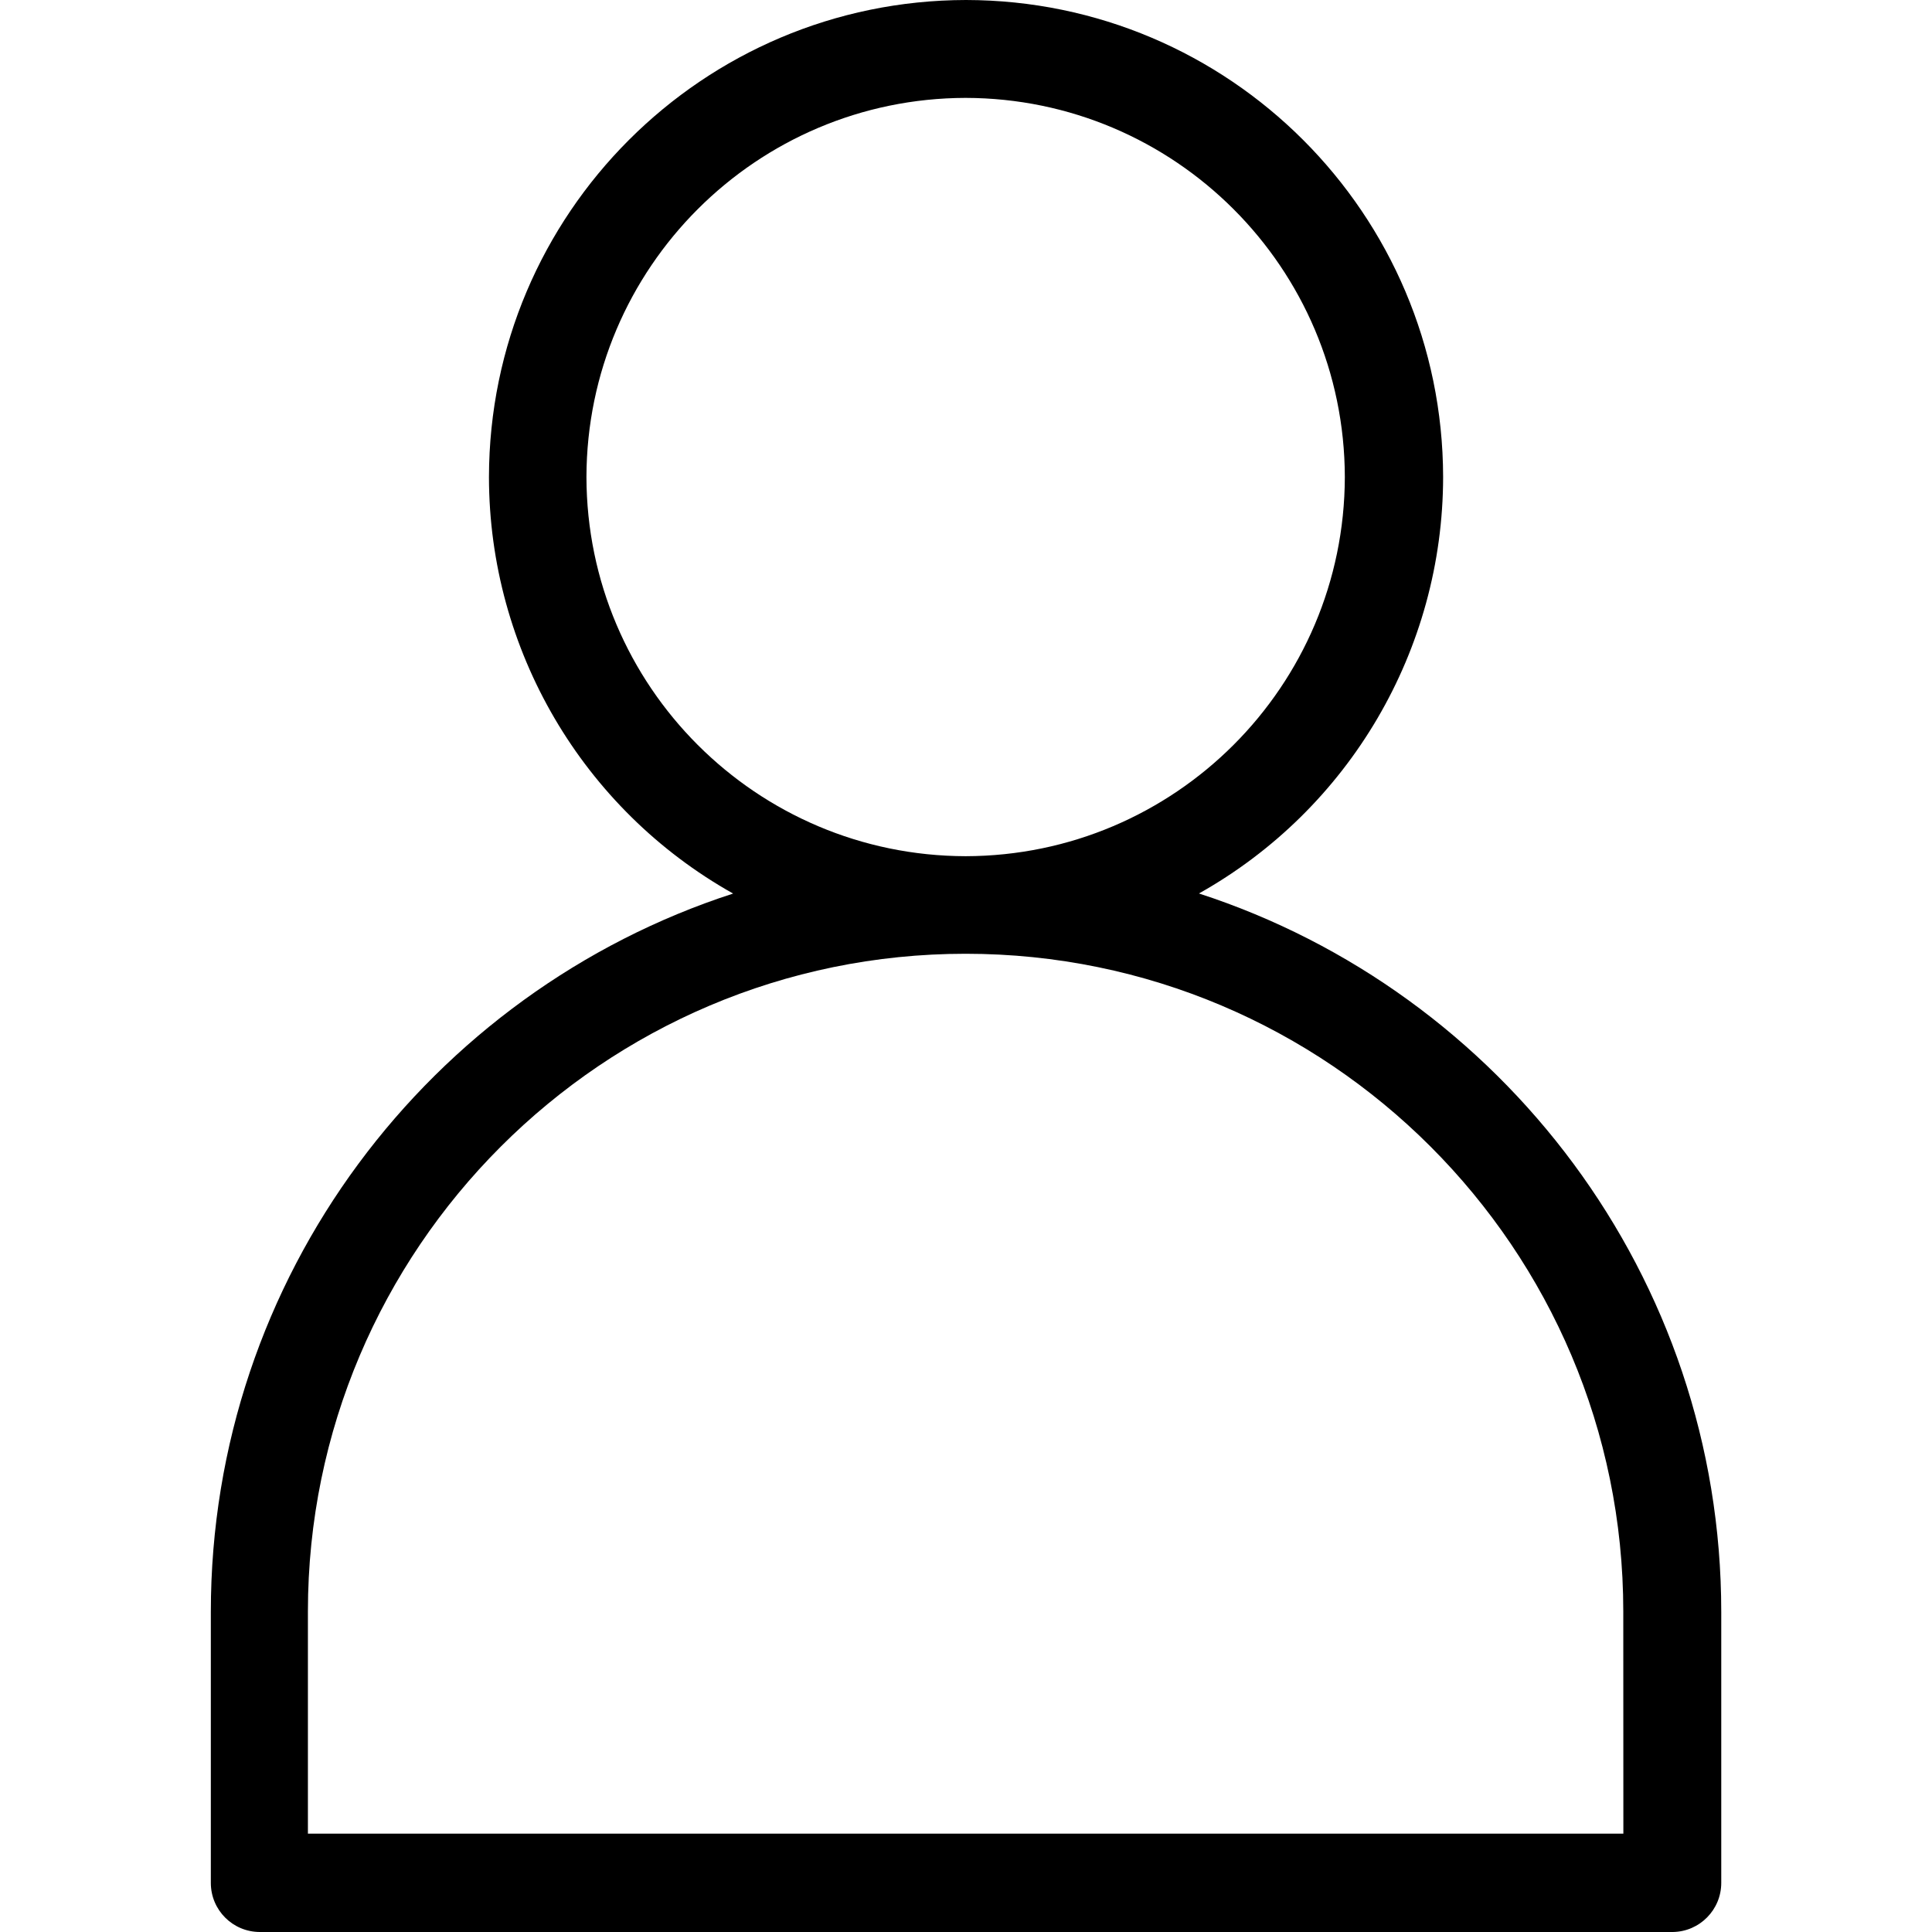
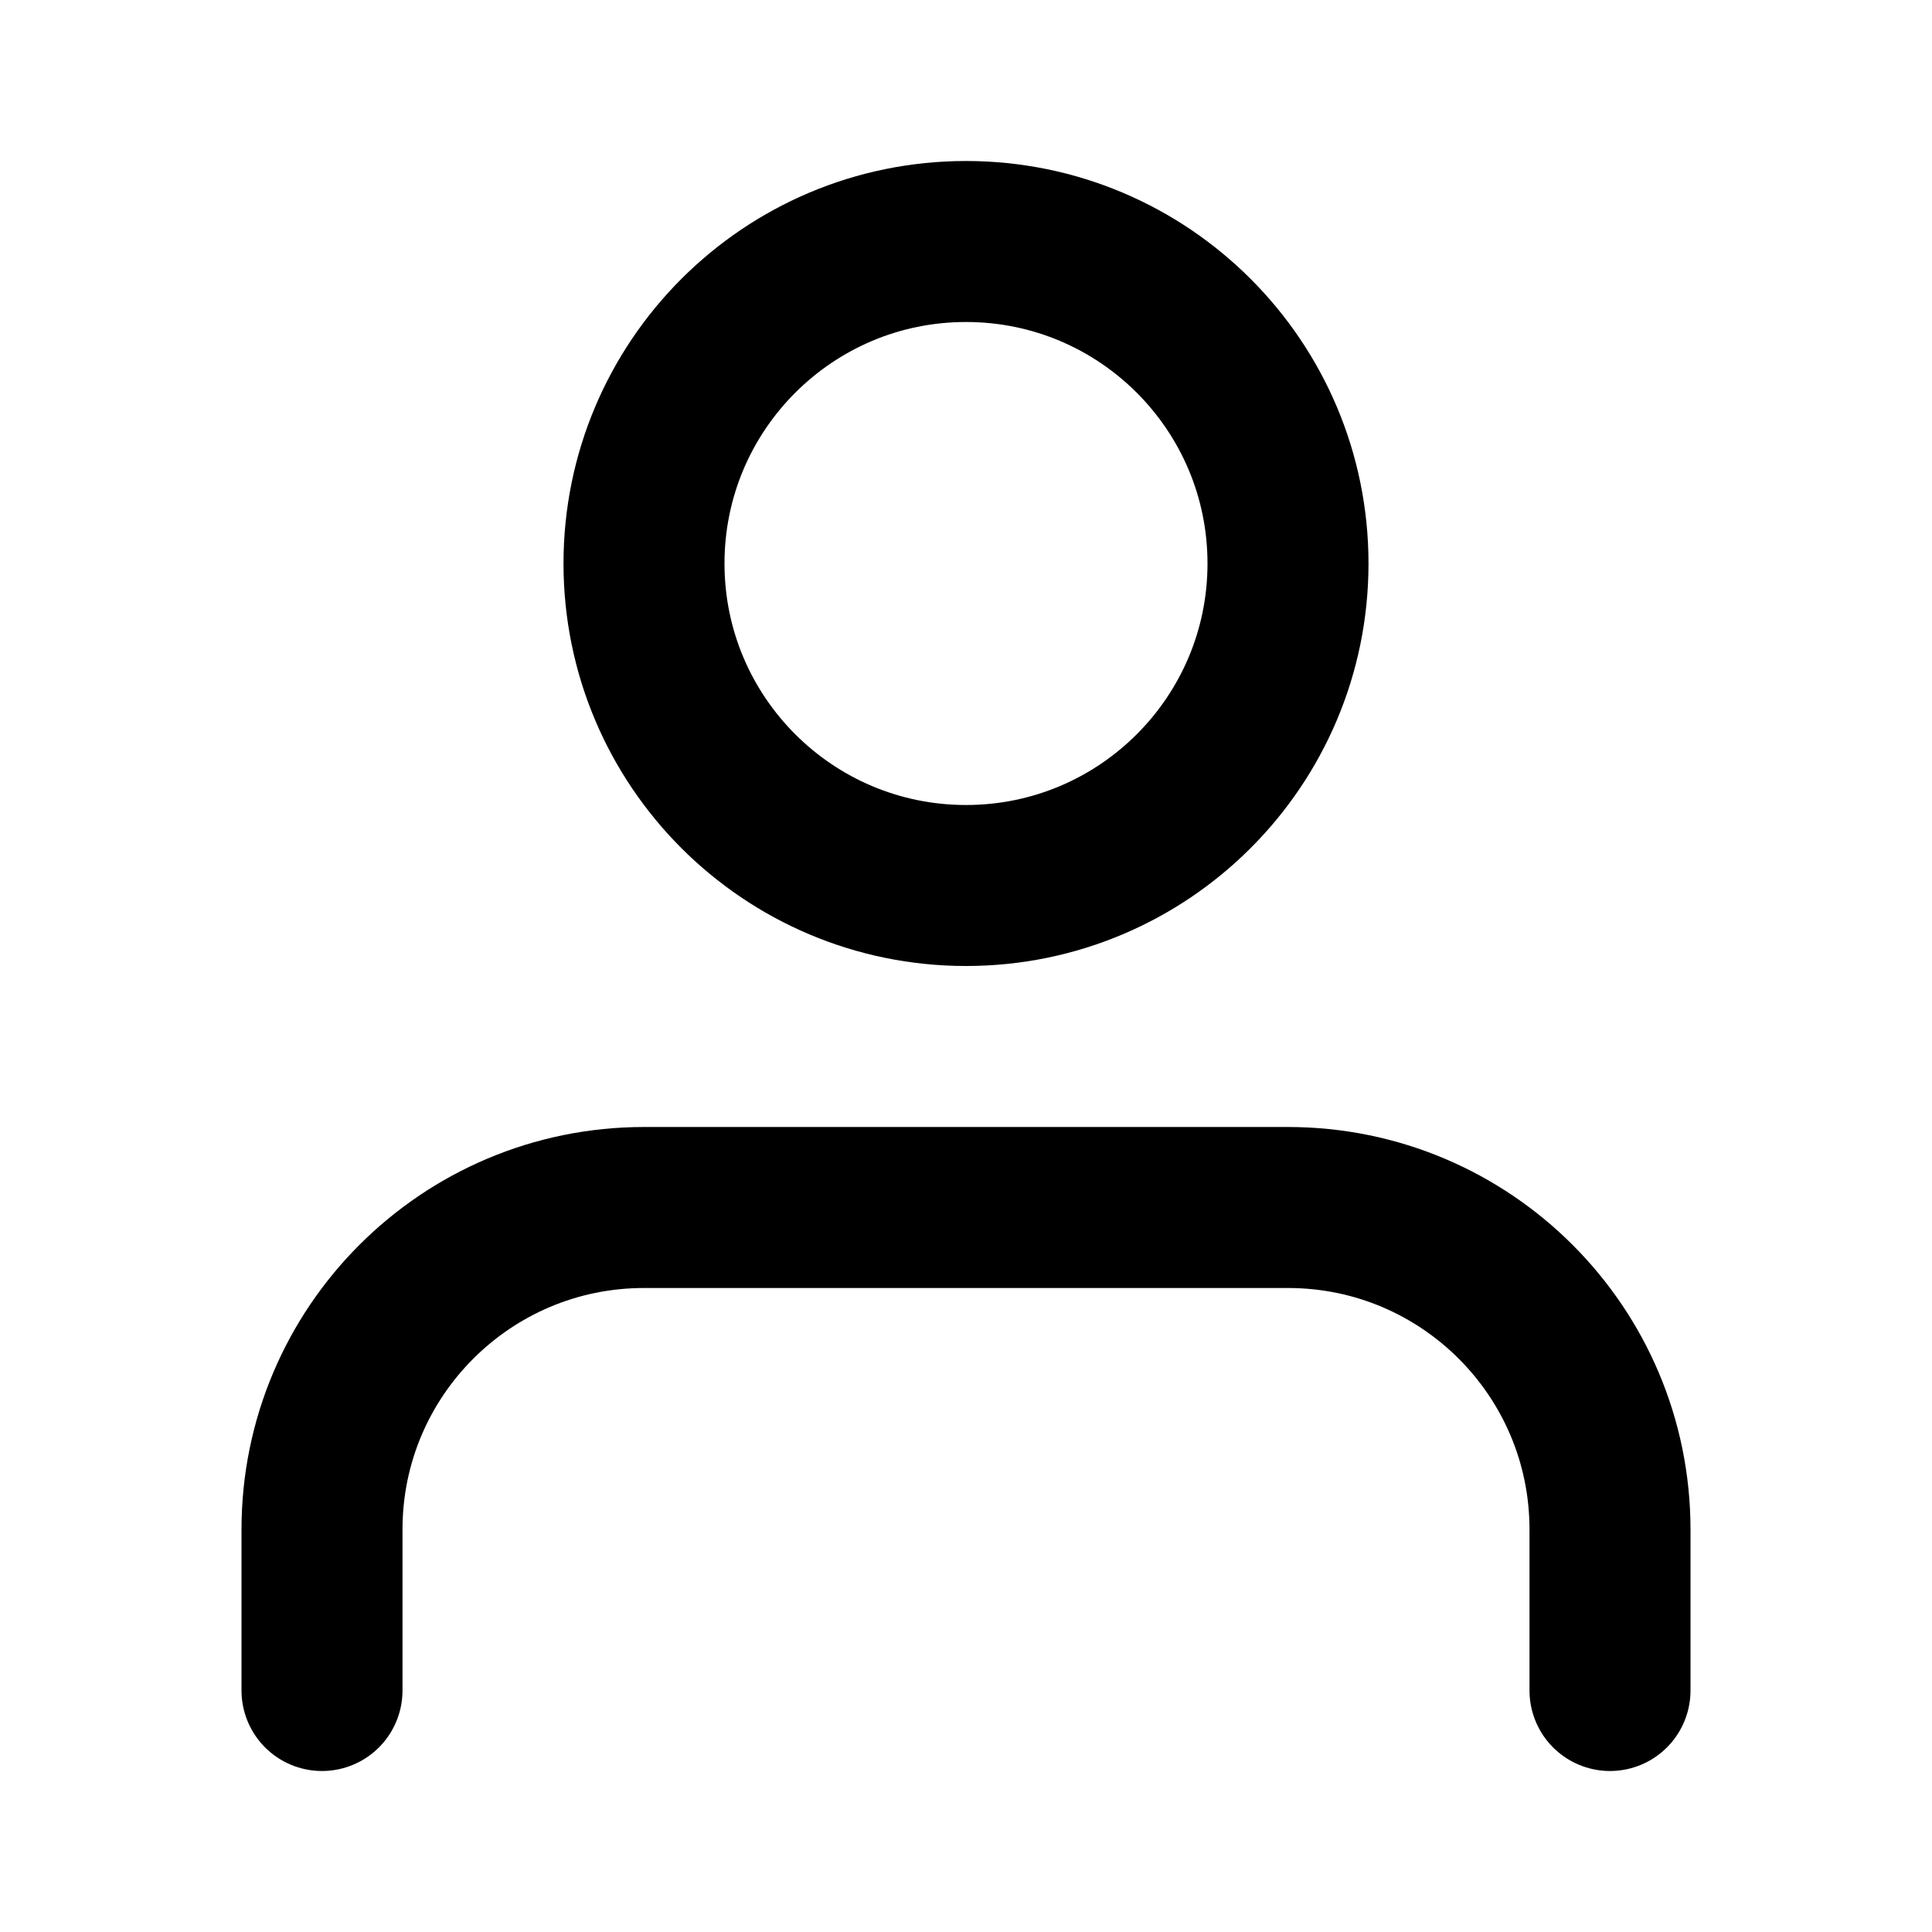
- <svg viewBox="0 0 24 24">
-   <path d="M21.382 23.389v-3.365c0-4.165-2.73-7.704-6.488-8.925a5.94 5.94 0 0 0 3.033-5.173A5.936 5.936 0 0 0 12 0a5.936 5.936 0 0 0-5.926 5.927A5.94 5.94 0 0 0 9.107 11.1c-3.763 1.22-6.488 4.76-6.488 8.924v3.366c0 .338.273.61.61.61h17.552a.61.61 0 0 0 .601-.61M7.285 5.926a4.72 4.72 0 0 1 4.71-4.71 4.72 4.72 0 0 1 4.711 4.71 4.72 4.72 0 0 1-4.71 4.71 4.72 4.72 0 0 1-4.711-4.71m12.881 16.852H3.825v-2.76c0-4.502 3.663-8.17 8.17-8.17 4.508 0 8.17 3.663 8.17 8.17z" />
+ <svg xmlns="http://www.w3.org/2000/svg" viewBox="0 0 24 24" fill="none" stroke="currentColor" stroke-width="2" stroke-linecap="round" stroke-linejoin="round" class="feather feather-user">
+   <path d="M20 21v-2a4 4 0 0 0-4-4H8a4 4 0 0 0-4 4v2M16 7a4 4 0 0 1-4 4 4 4 0 0 1-4-4 4 4 0 0 1 4-4 4 4 0 0 1 4 4Z" />
</svg>
